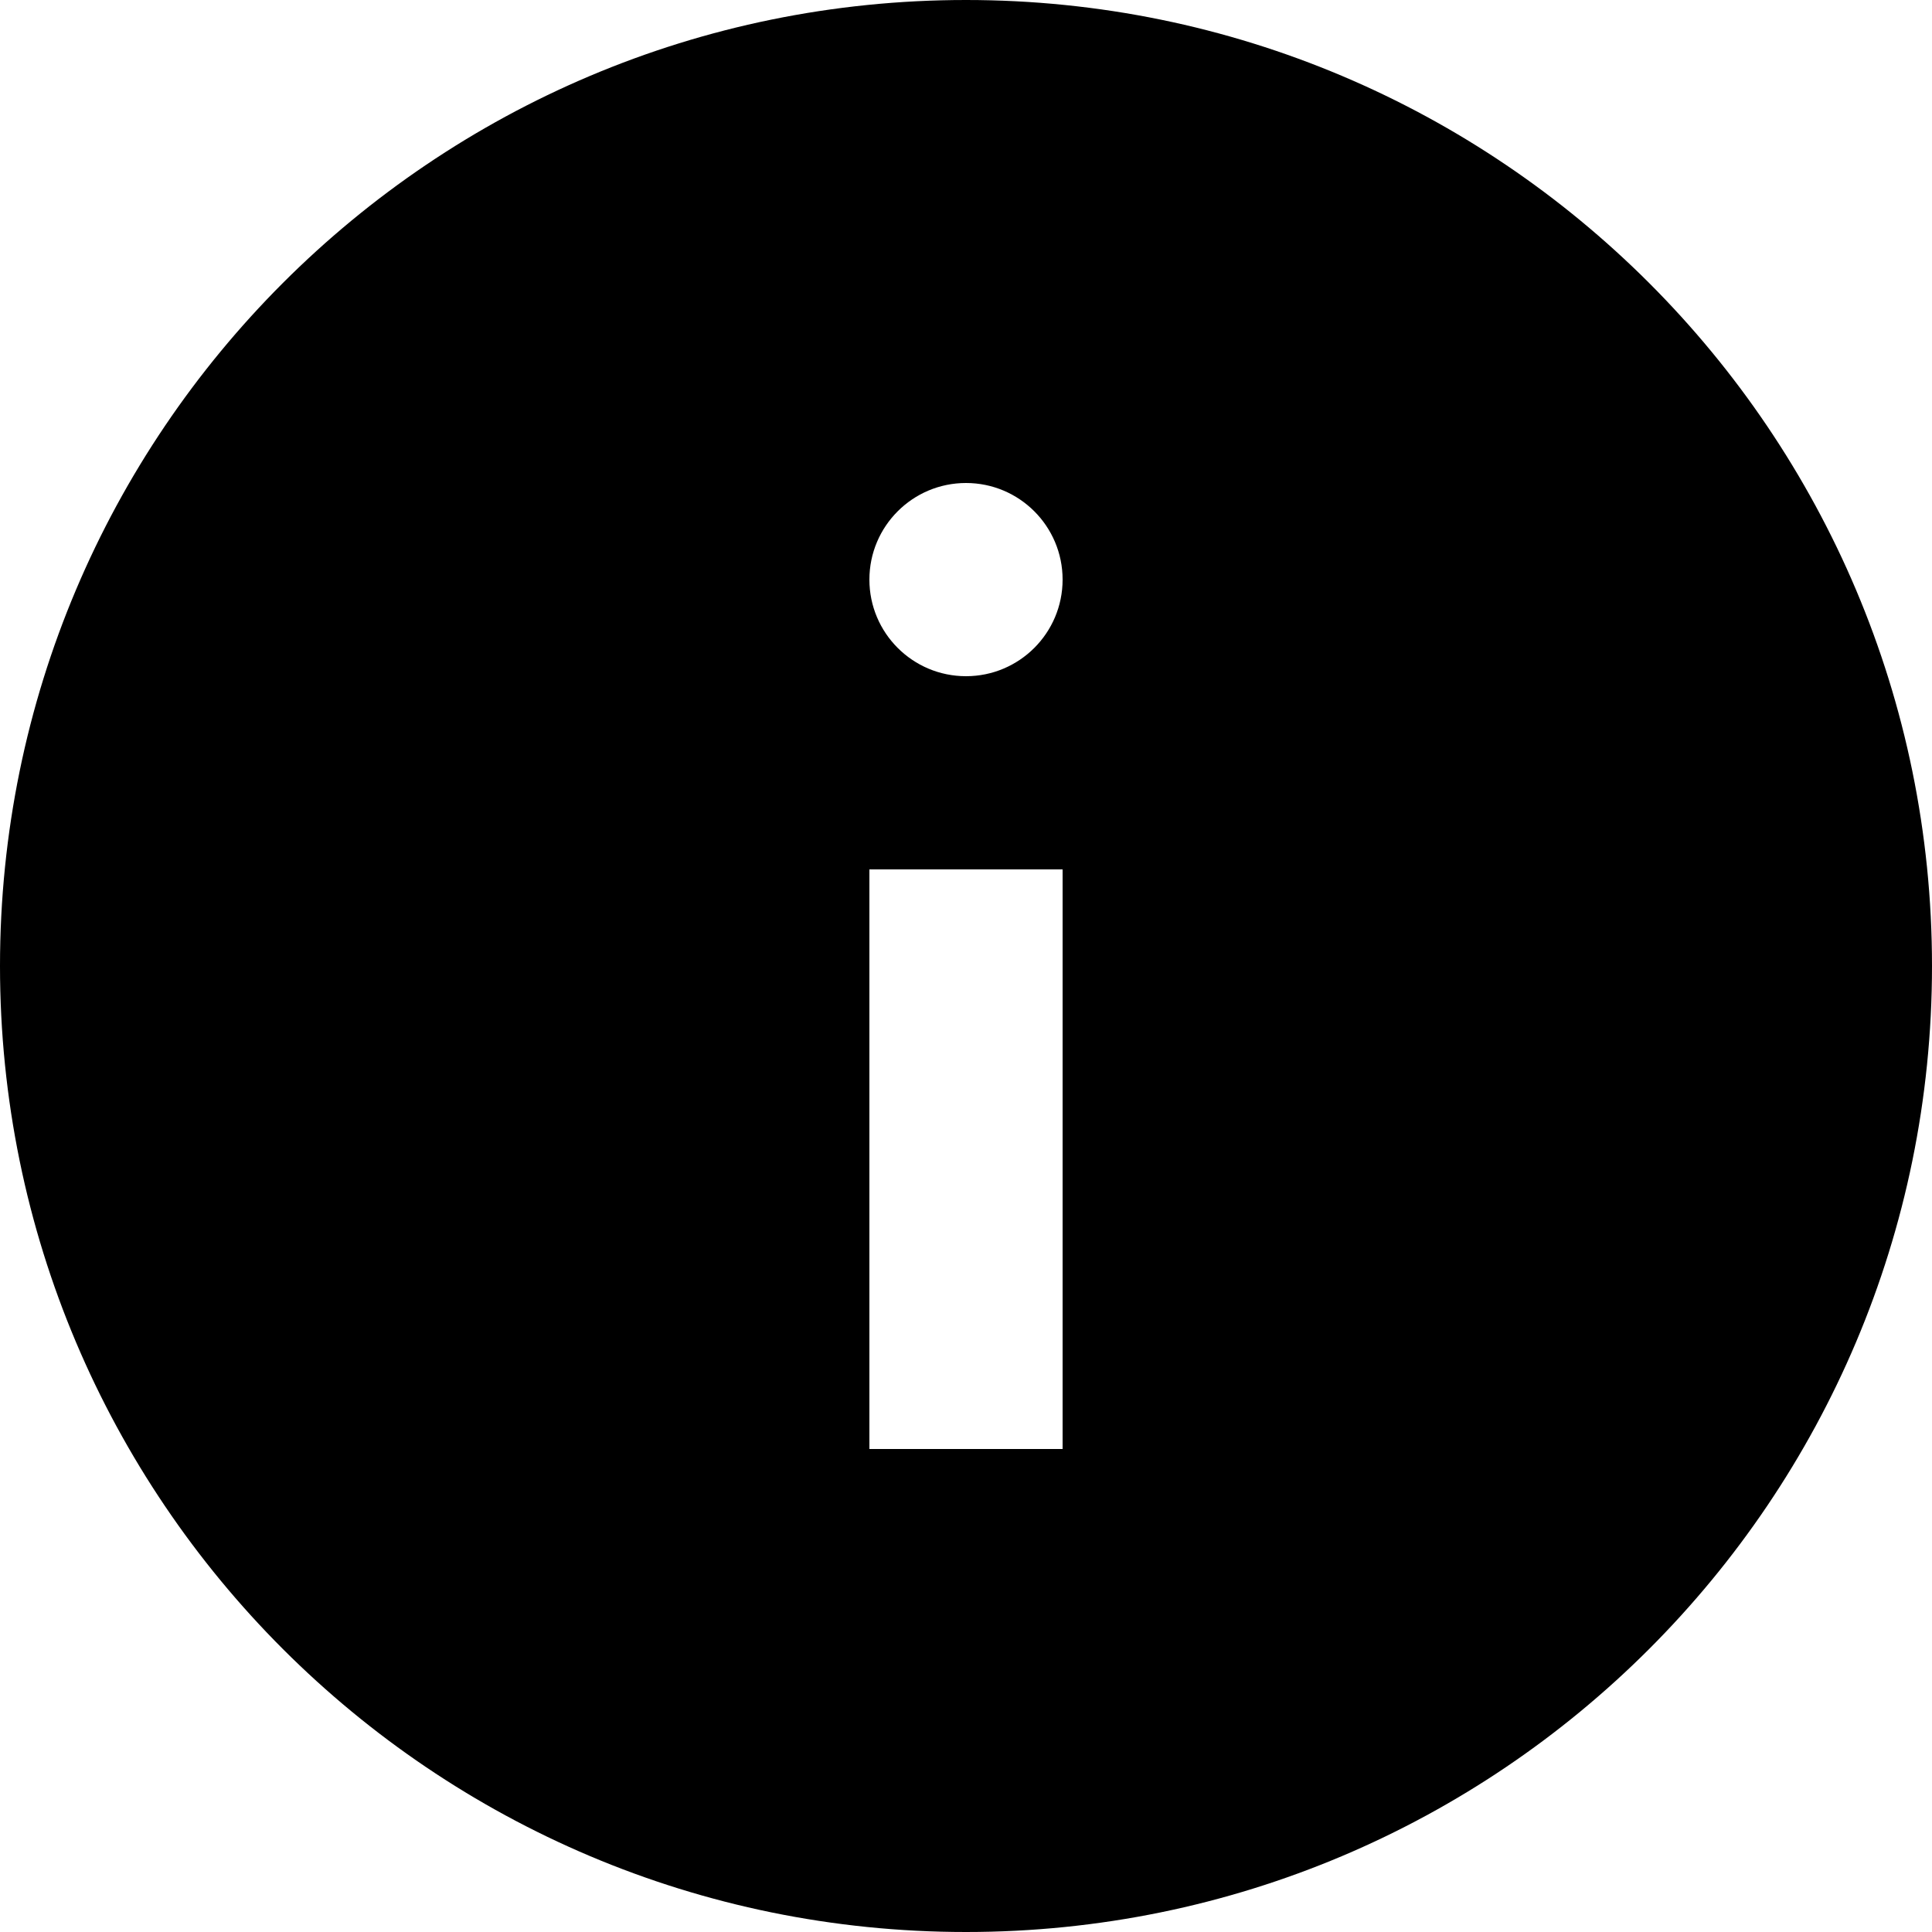
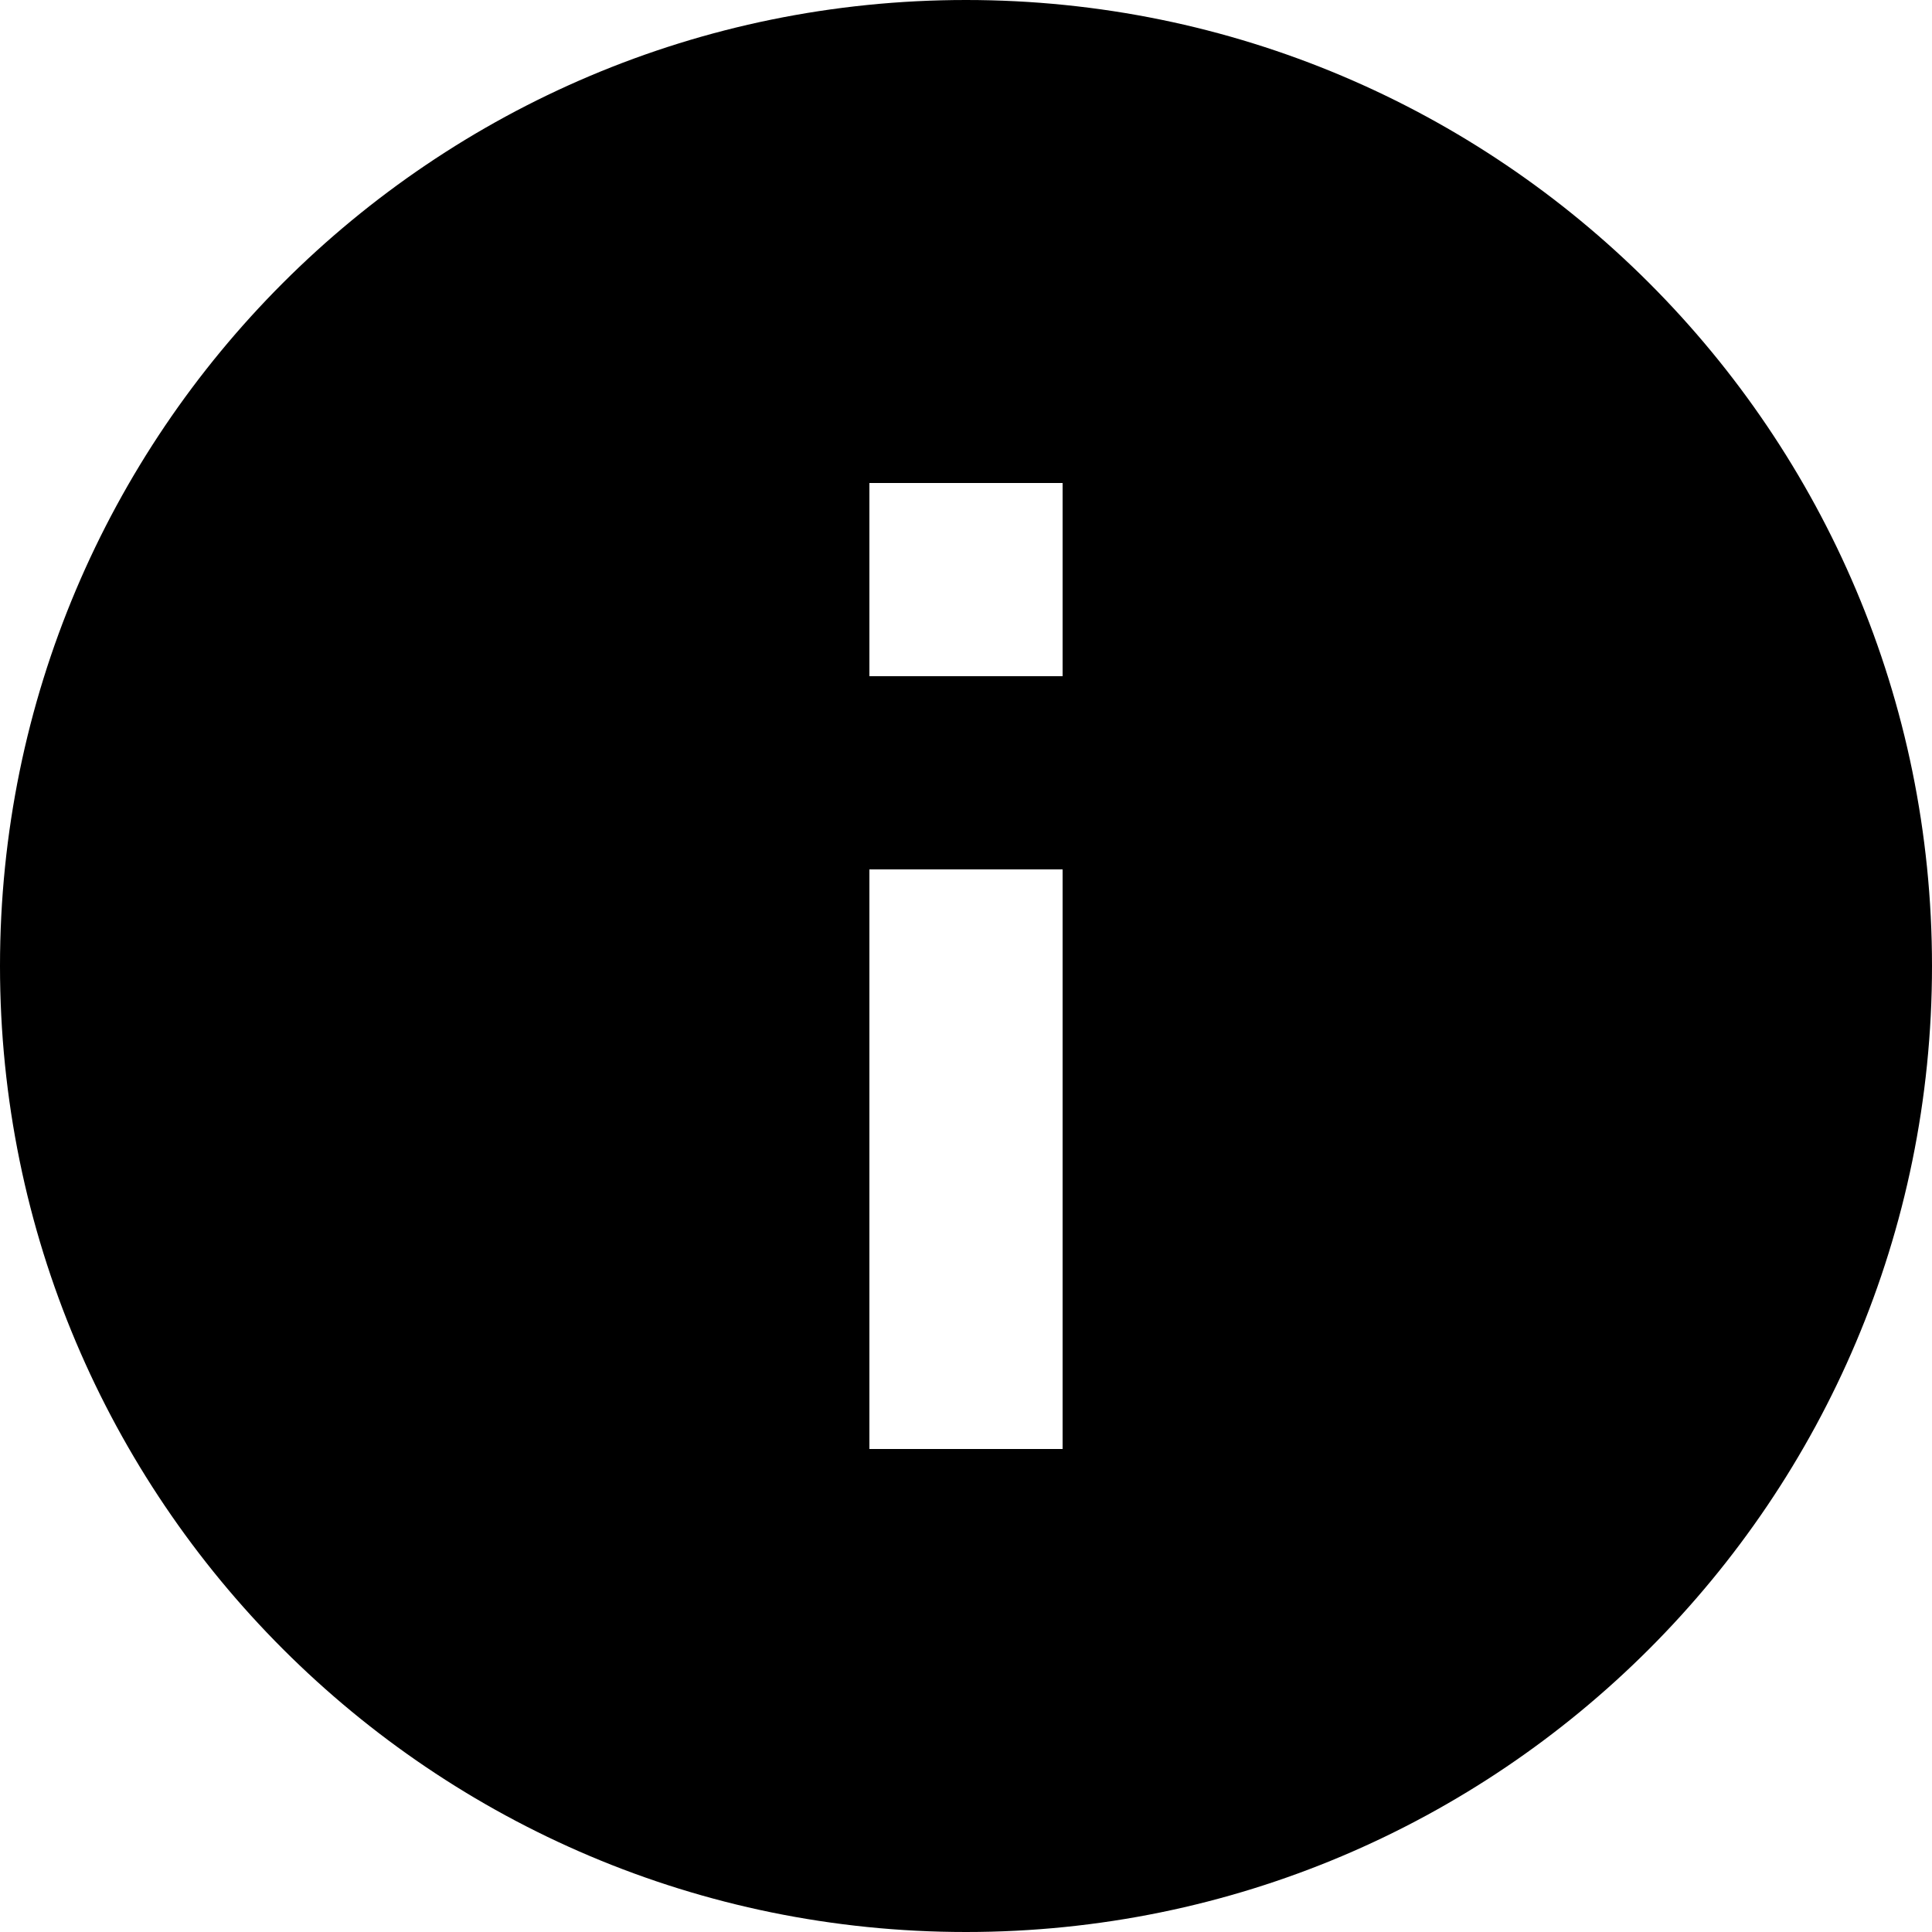
<svg xmlns="http://www.w3.org/2000/svg" width="20" height="20" viewBox="0 0 20 20">
-   <path fill-rule="evenodd" d="M10 20C4.477 20 0 15.523 0 10S4.477 0 10 0s10 4.477 10 10-4.477 10-10 10zM9 9v6h2V9H9zm1-2a1 1 0 1 0 0-2 1 1 0 0 0 0 2z" />
+   <path d="M10 0C4.477 0 0 4.477 0 10s4.477 10 10 10 10-4.477 10-10S15.523 0 10 0zM9 5h2v2H9zm0 4h2v6H9z" />
</svg>
